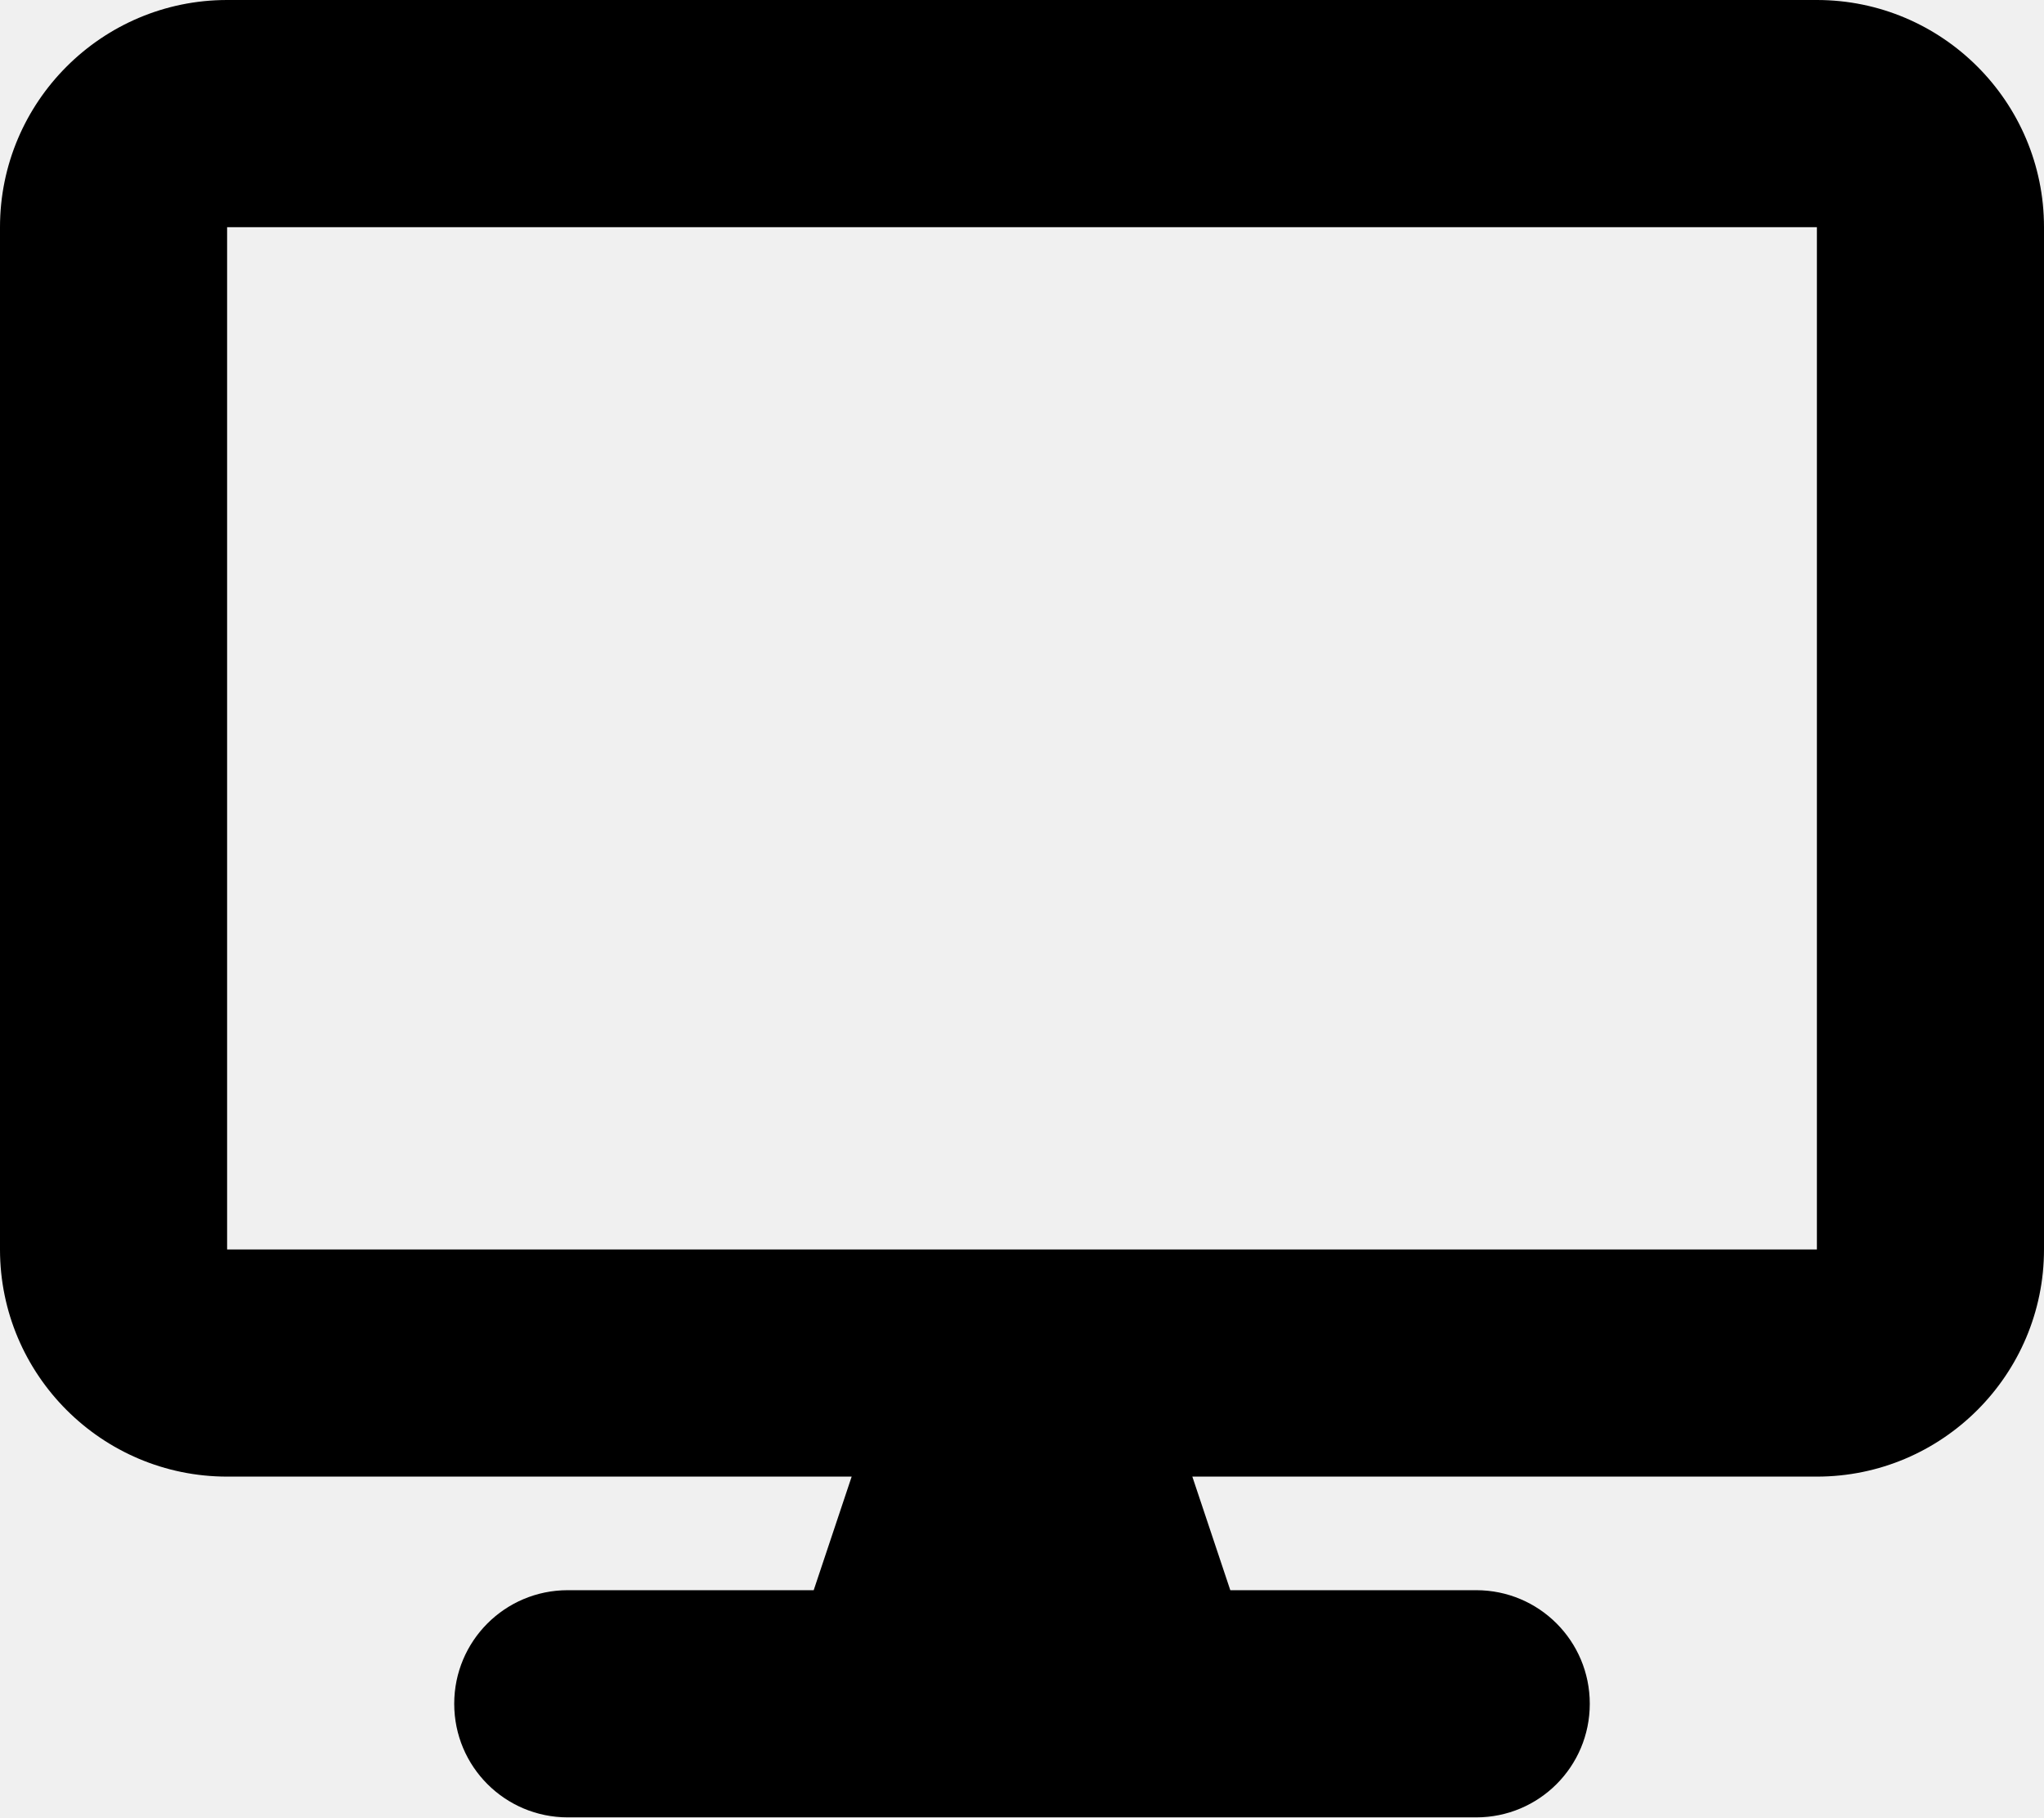
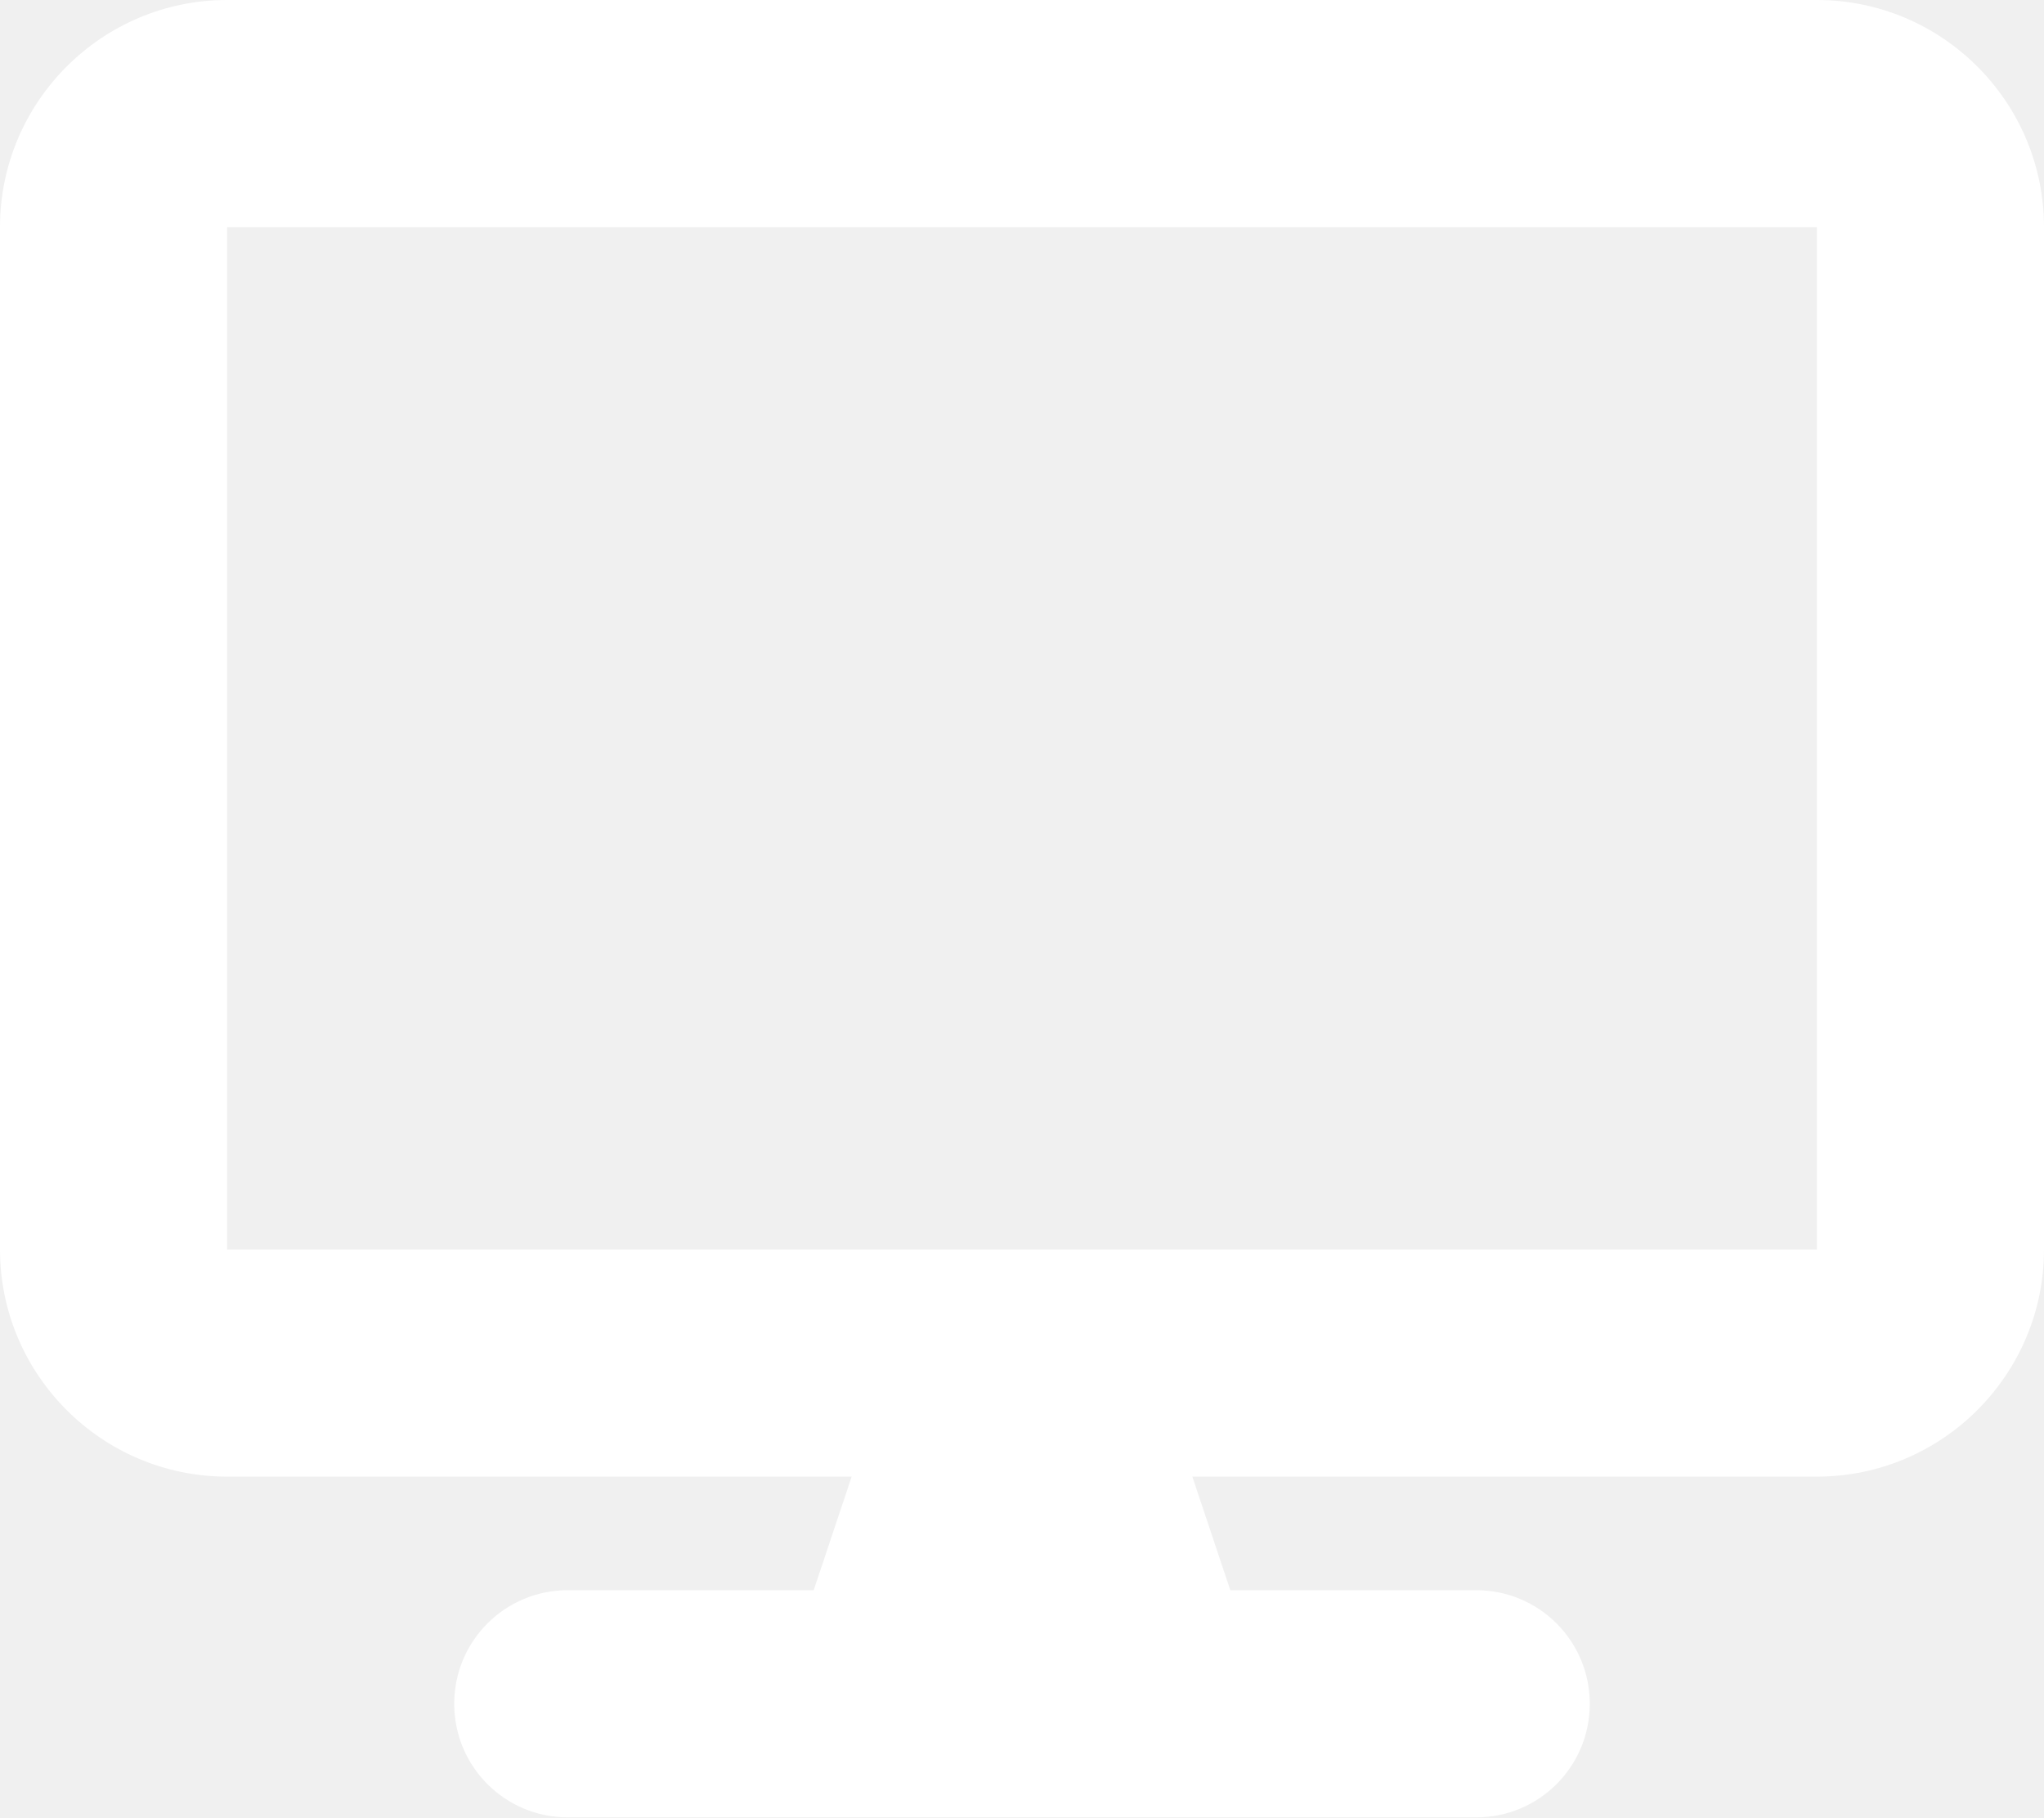
<svg xmlns="http://www.w3.org/2000/svg" viewBox="0 0 576 512">
-   <path d="M64 0C28.7 0 0 28.7 0 64L0 352c0 35.3 28.7 64 64 64l176 0-10.7 32L160 448c-17.7 0-32 14.3-32 32s14.3 32 32 32l256 0c17.7 0 32-14.3 32-32s-14.3-32-32-32l-69.3 0L336 416l176 0c35.3 0 64-28.7 64-64l0-288c0-35.3-28.7-64-64-64L64 0zM512 64l0 288L64 352 64 64l448 0z" />
+   <path style="fill: #ffffff !important;" d="M64 0C28.7 0 0 28.7 0 64L0 352c0 35.3 28.7 64 64 64l176 0-10.7 32L160 448c-17.7 0-32 14.3-32 32s14.3 32 32 32l256 0c17.7 0 32-14.3 32-32s-14.3-32-32-32l-69.3 0L336 416l176 0c35.3 0 64-28.7 64-64l0-288c0-35.3-28.7-64-64-64L64 0zM512 64l0 288L64 352 64 64l448 0z" />
</svg>
